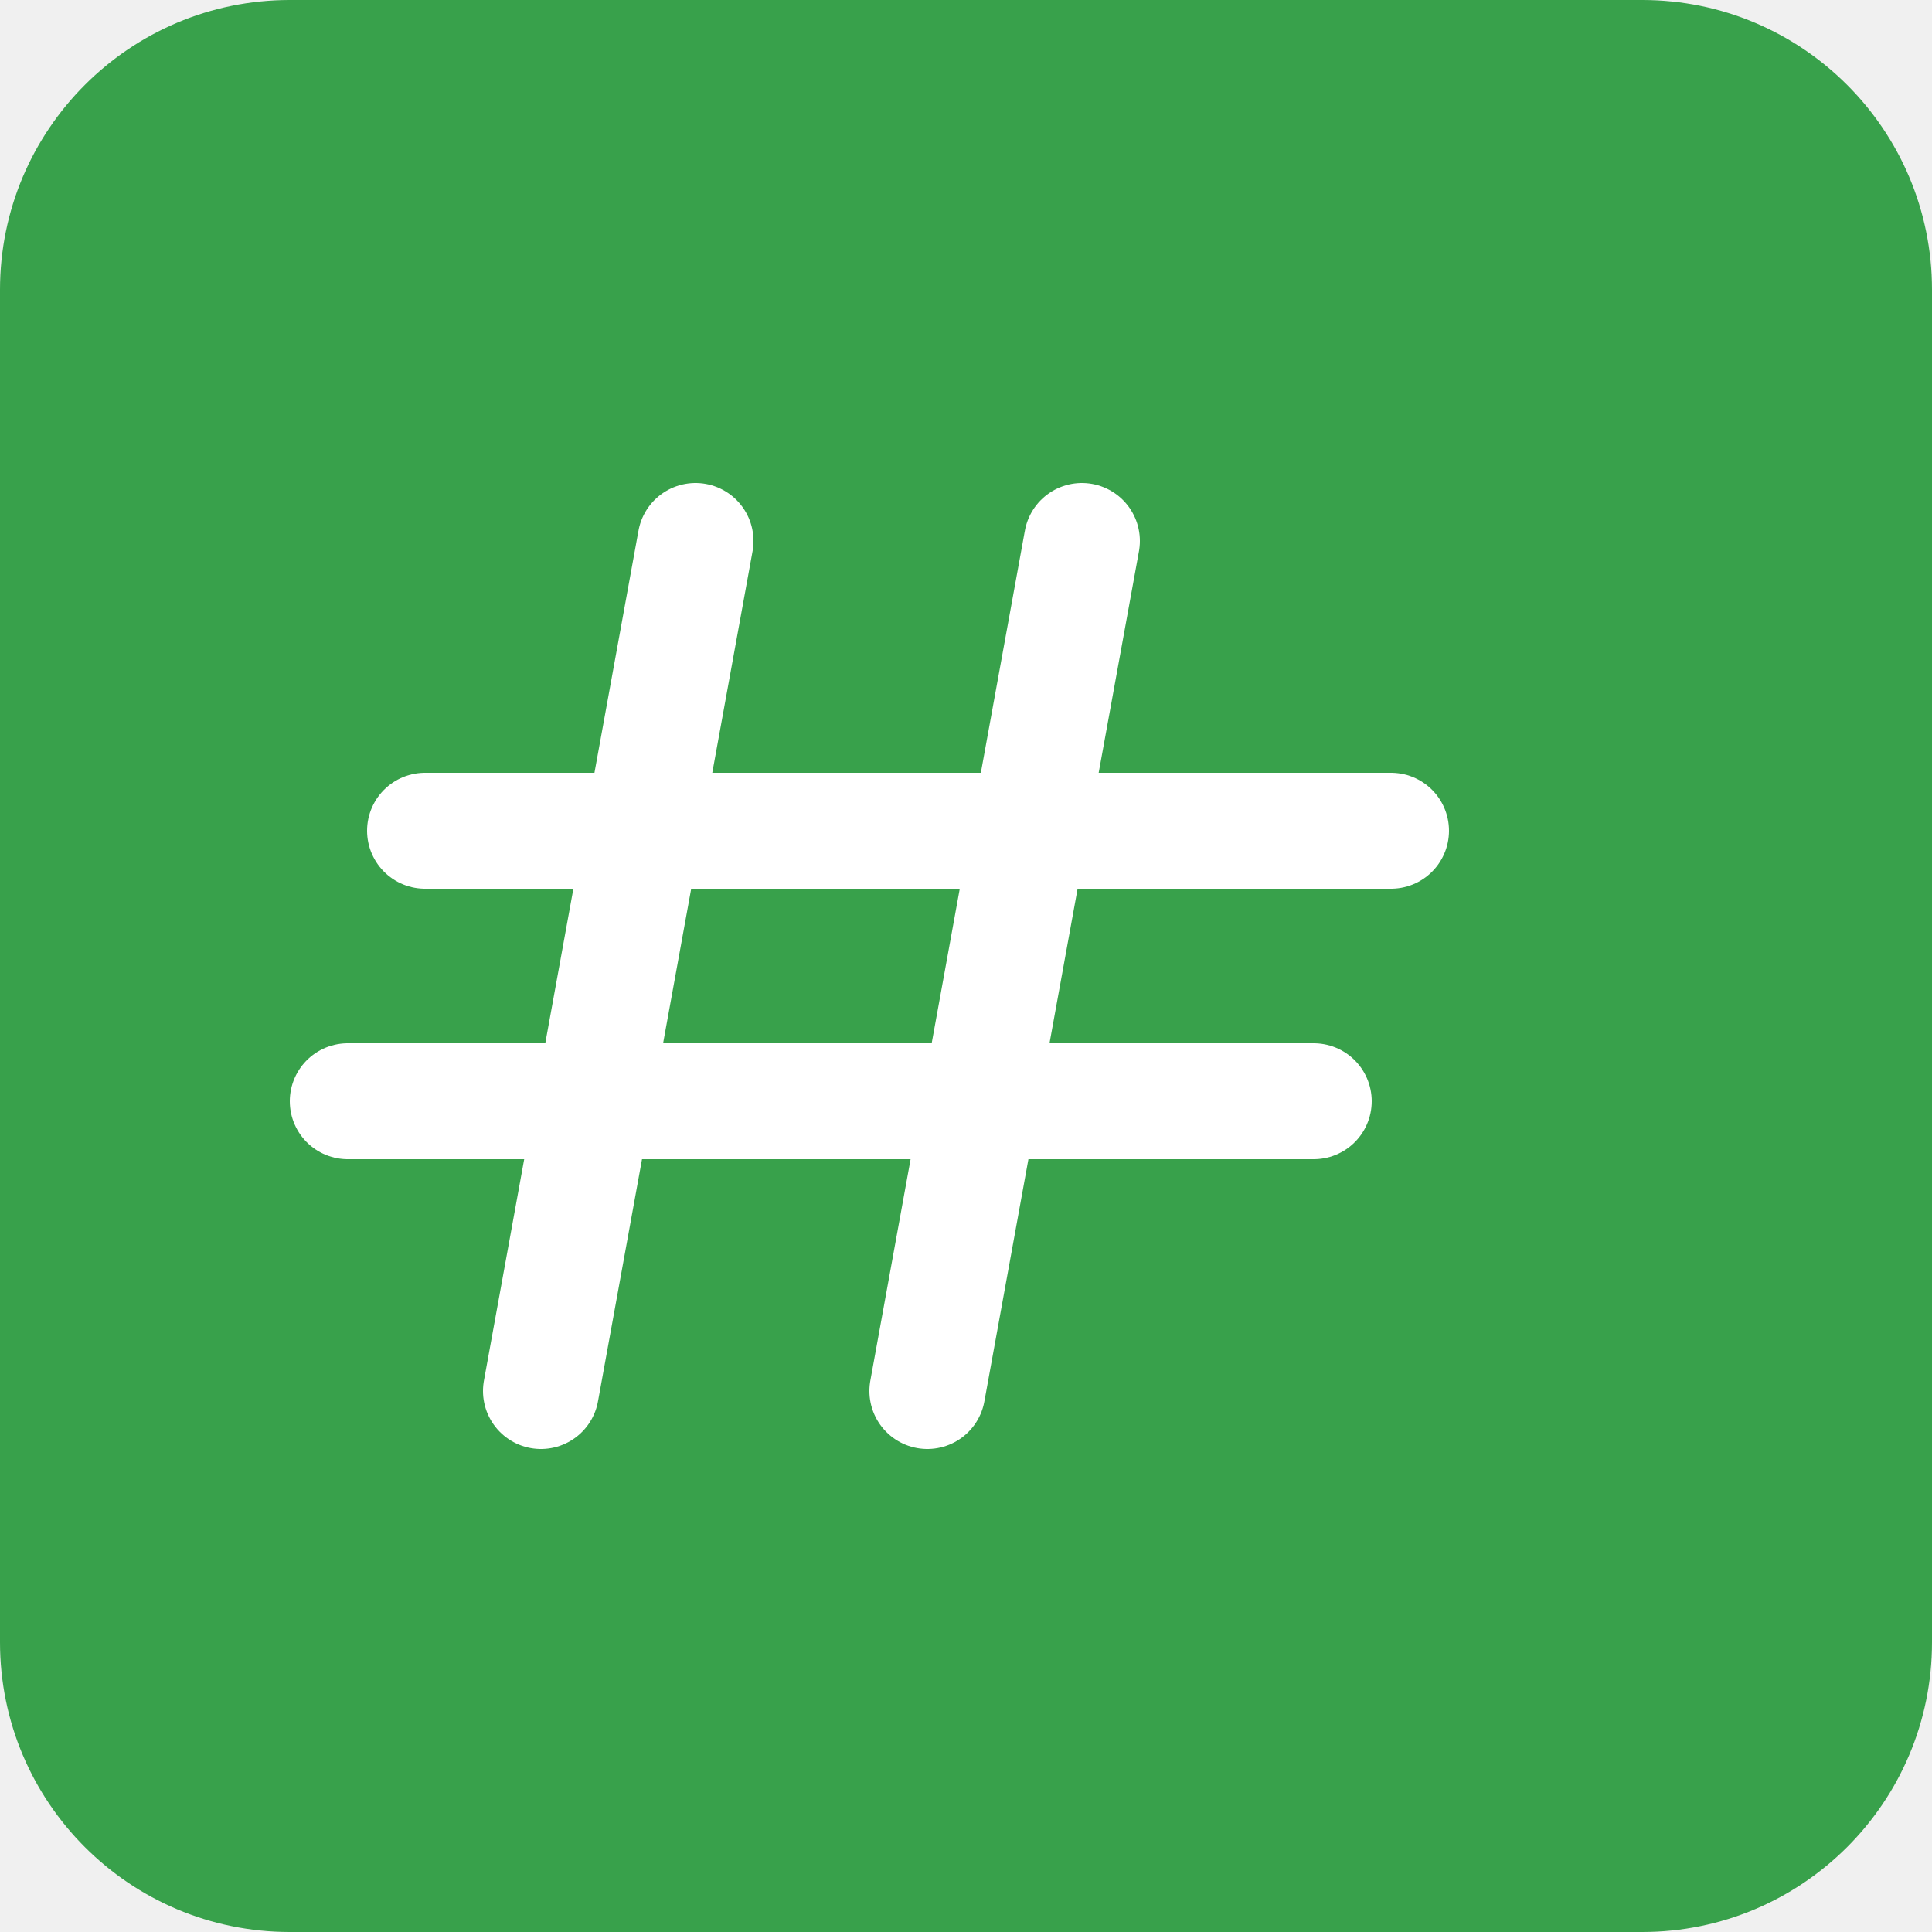
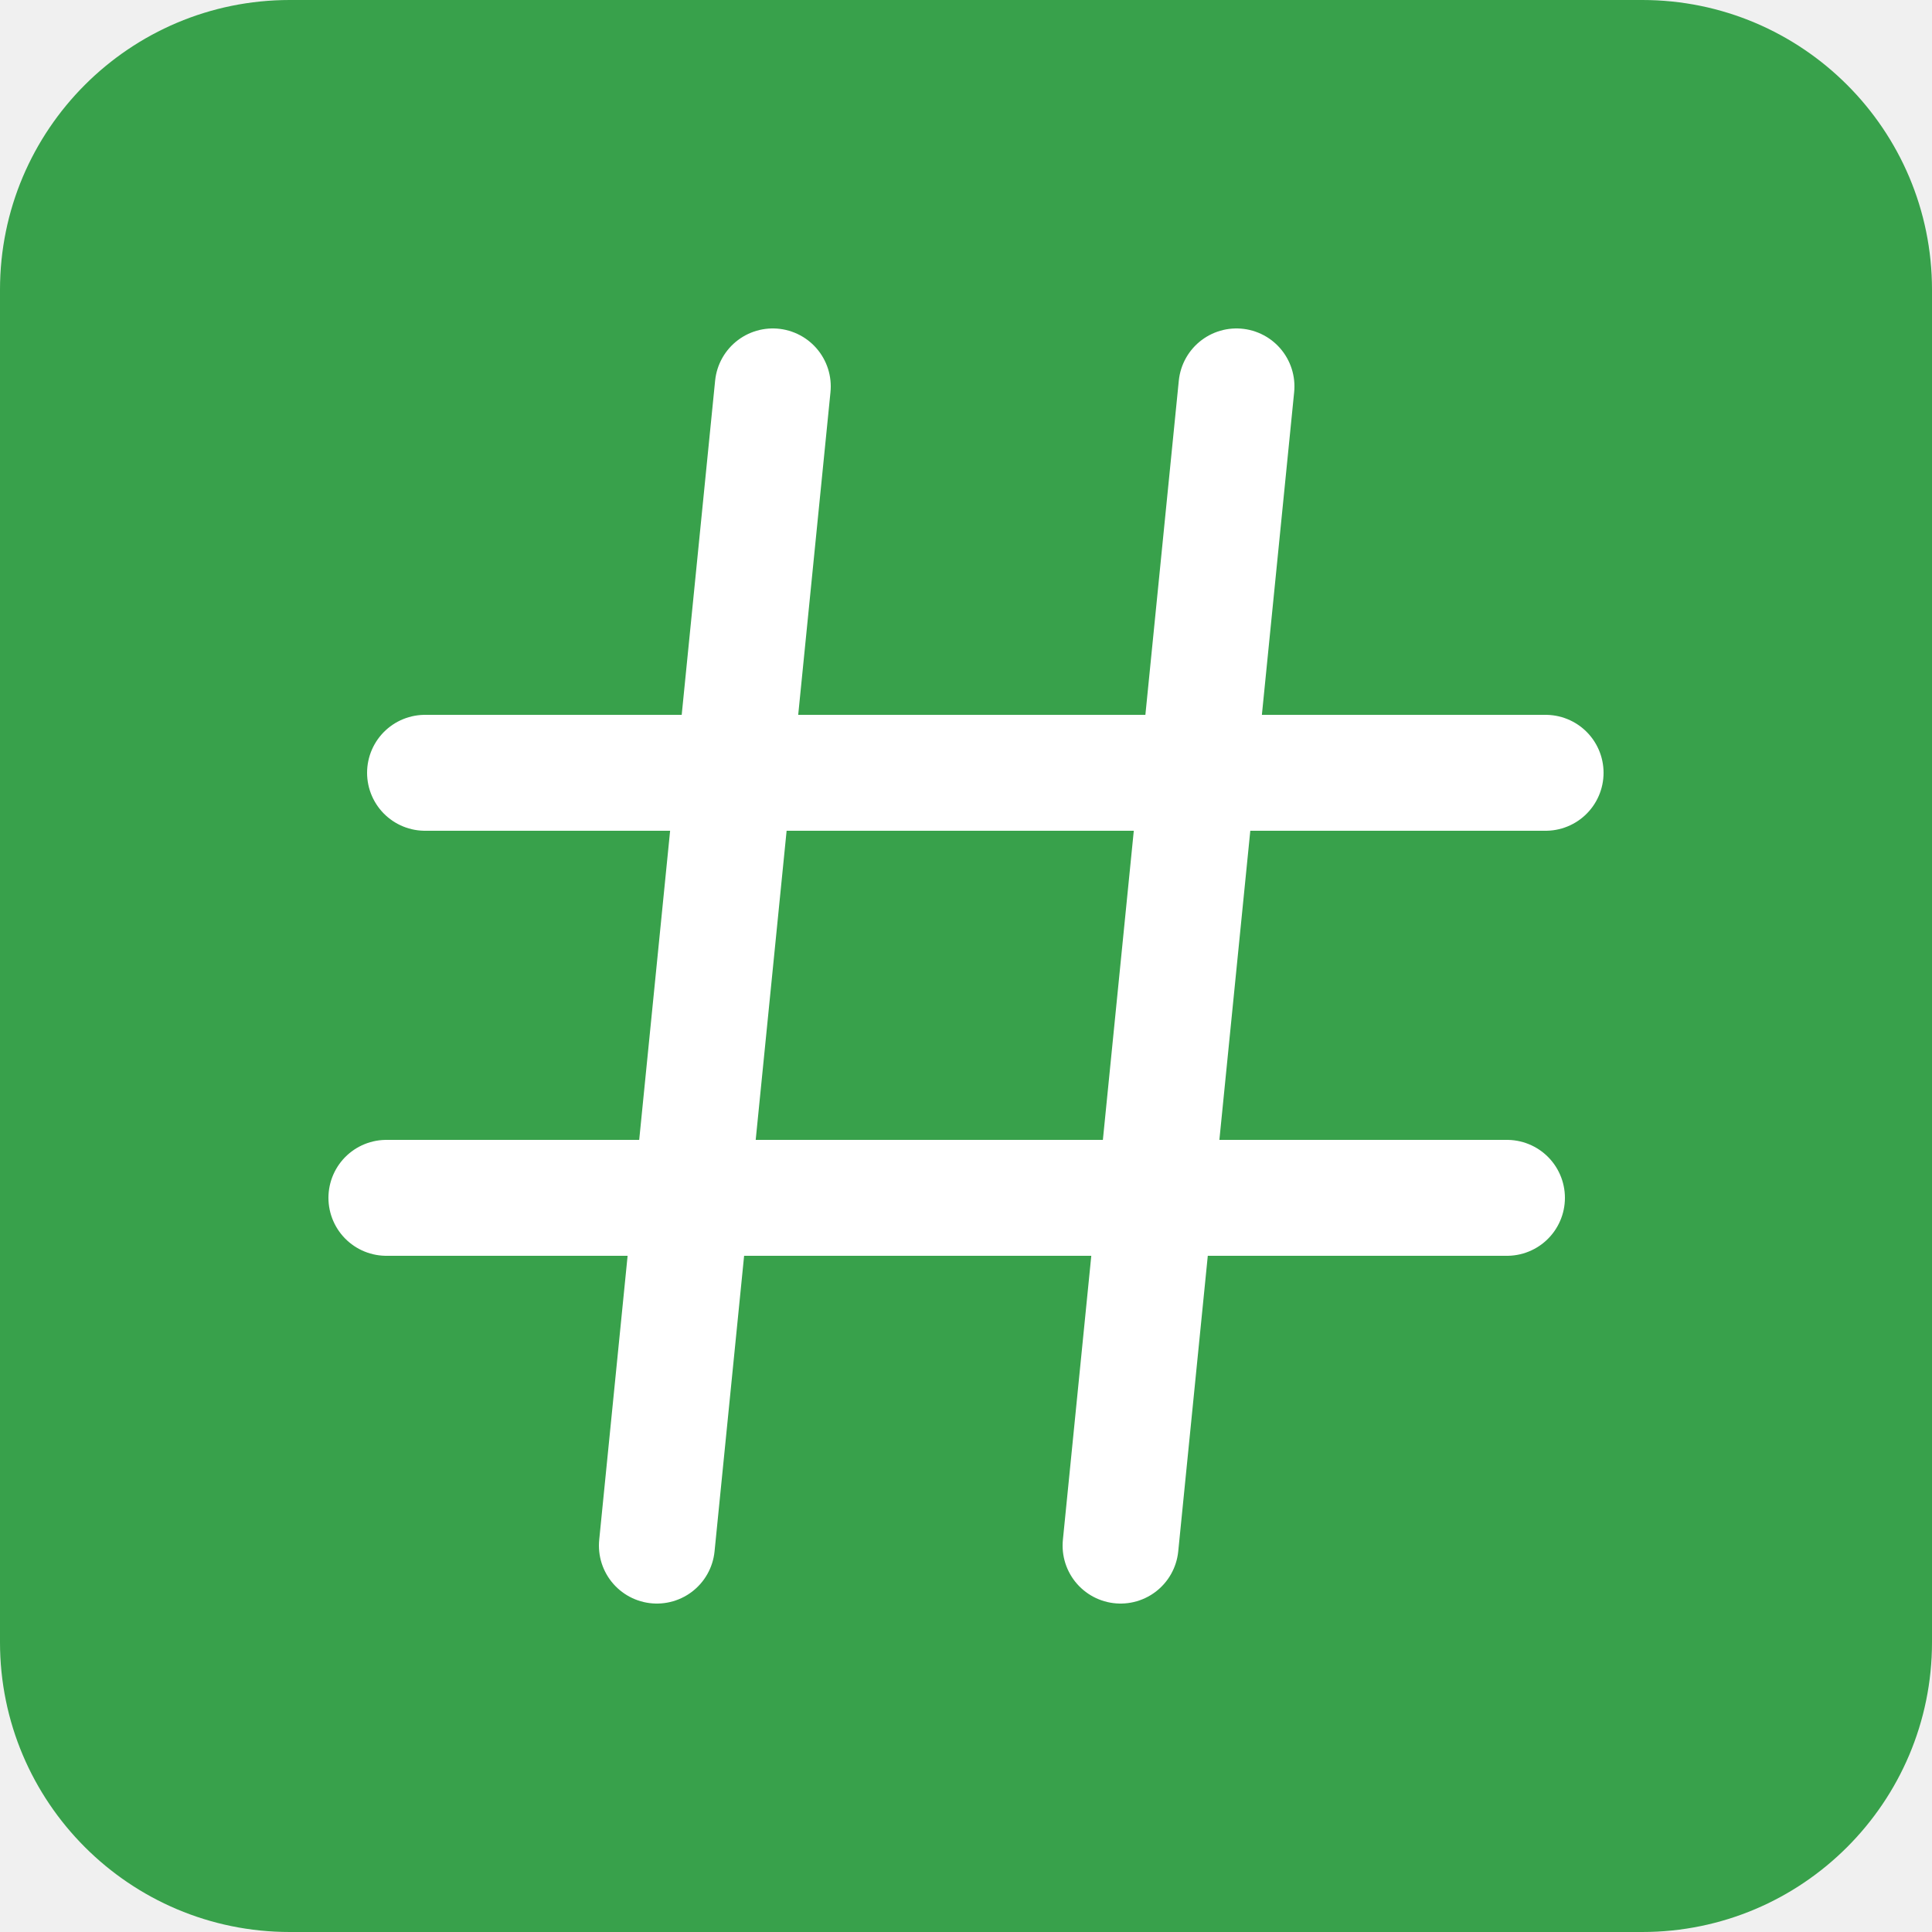
<svg xmlns="http://www.w3.org/2000/svg" width="100" height="100" viewBox="0 0 100 100" fill="none">
  <rect width="100" height="100" rx="15" fill="#38A14B" />
-   <path d="M36 28 28 72M56 28 48 72M22 43H72M18 57H68" stroke="white" stroke-width="6" stroke-linecap="round" />
+   <g stroke="white" stroke-width="5" stroke-linecap="round" stroke-linejoin="round" fill="none">
+     <path d="M40 20L34 80M64 20L58 80M22 40H80M20 62H78" stroke-width="6" />
+   </g>
</svg>
